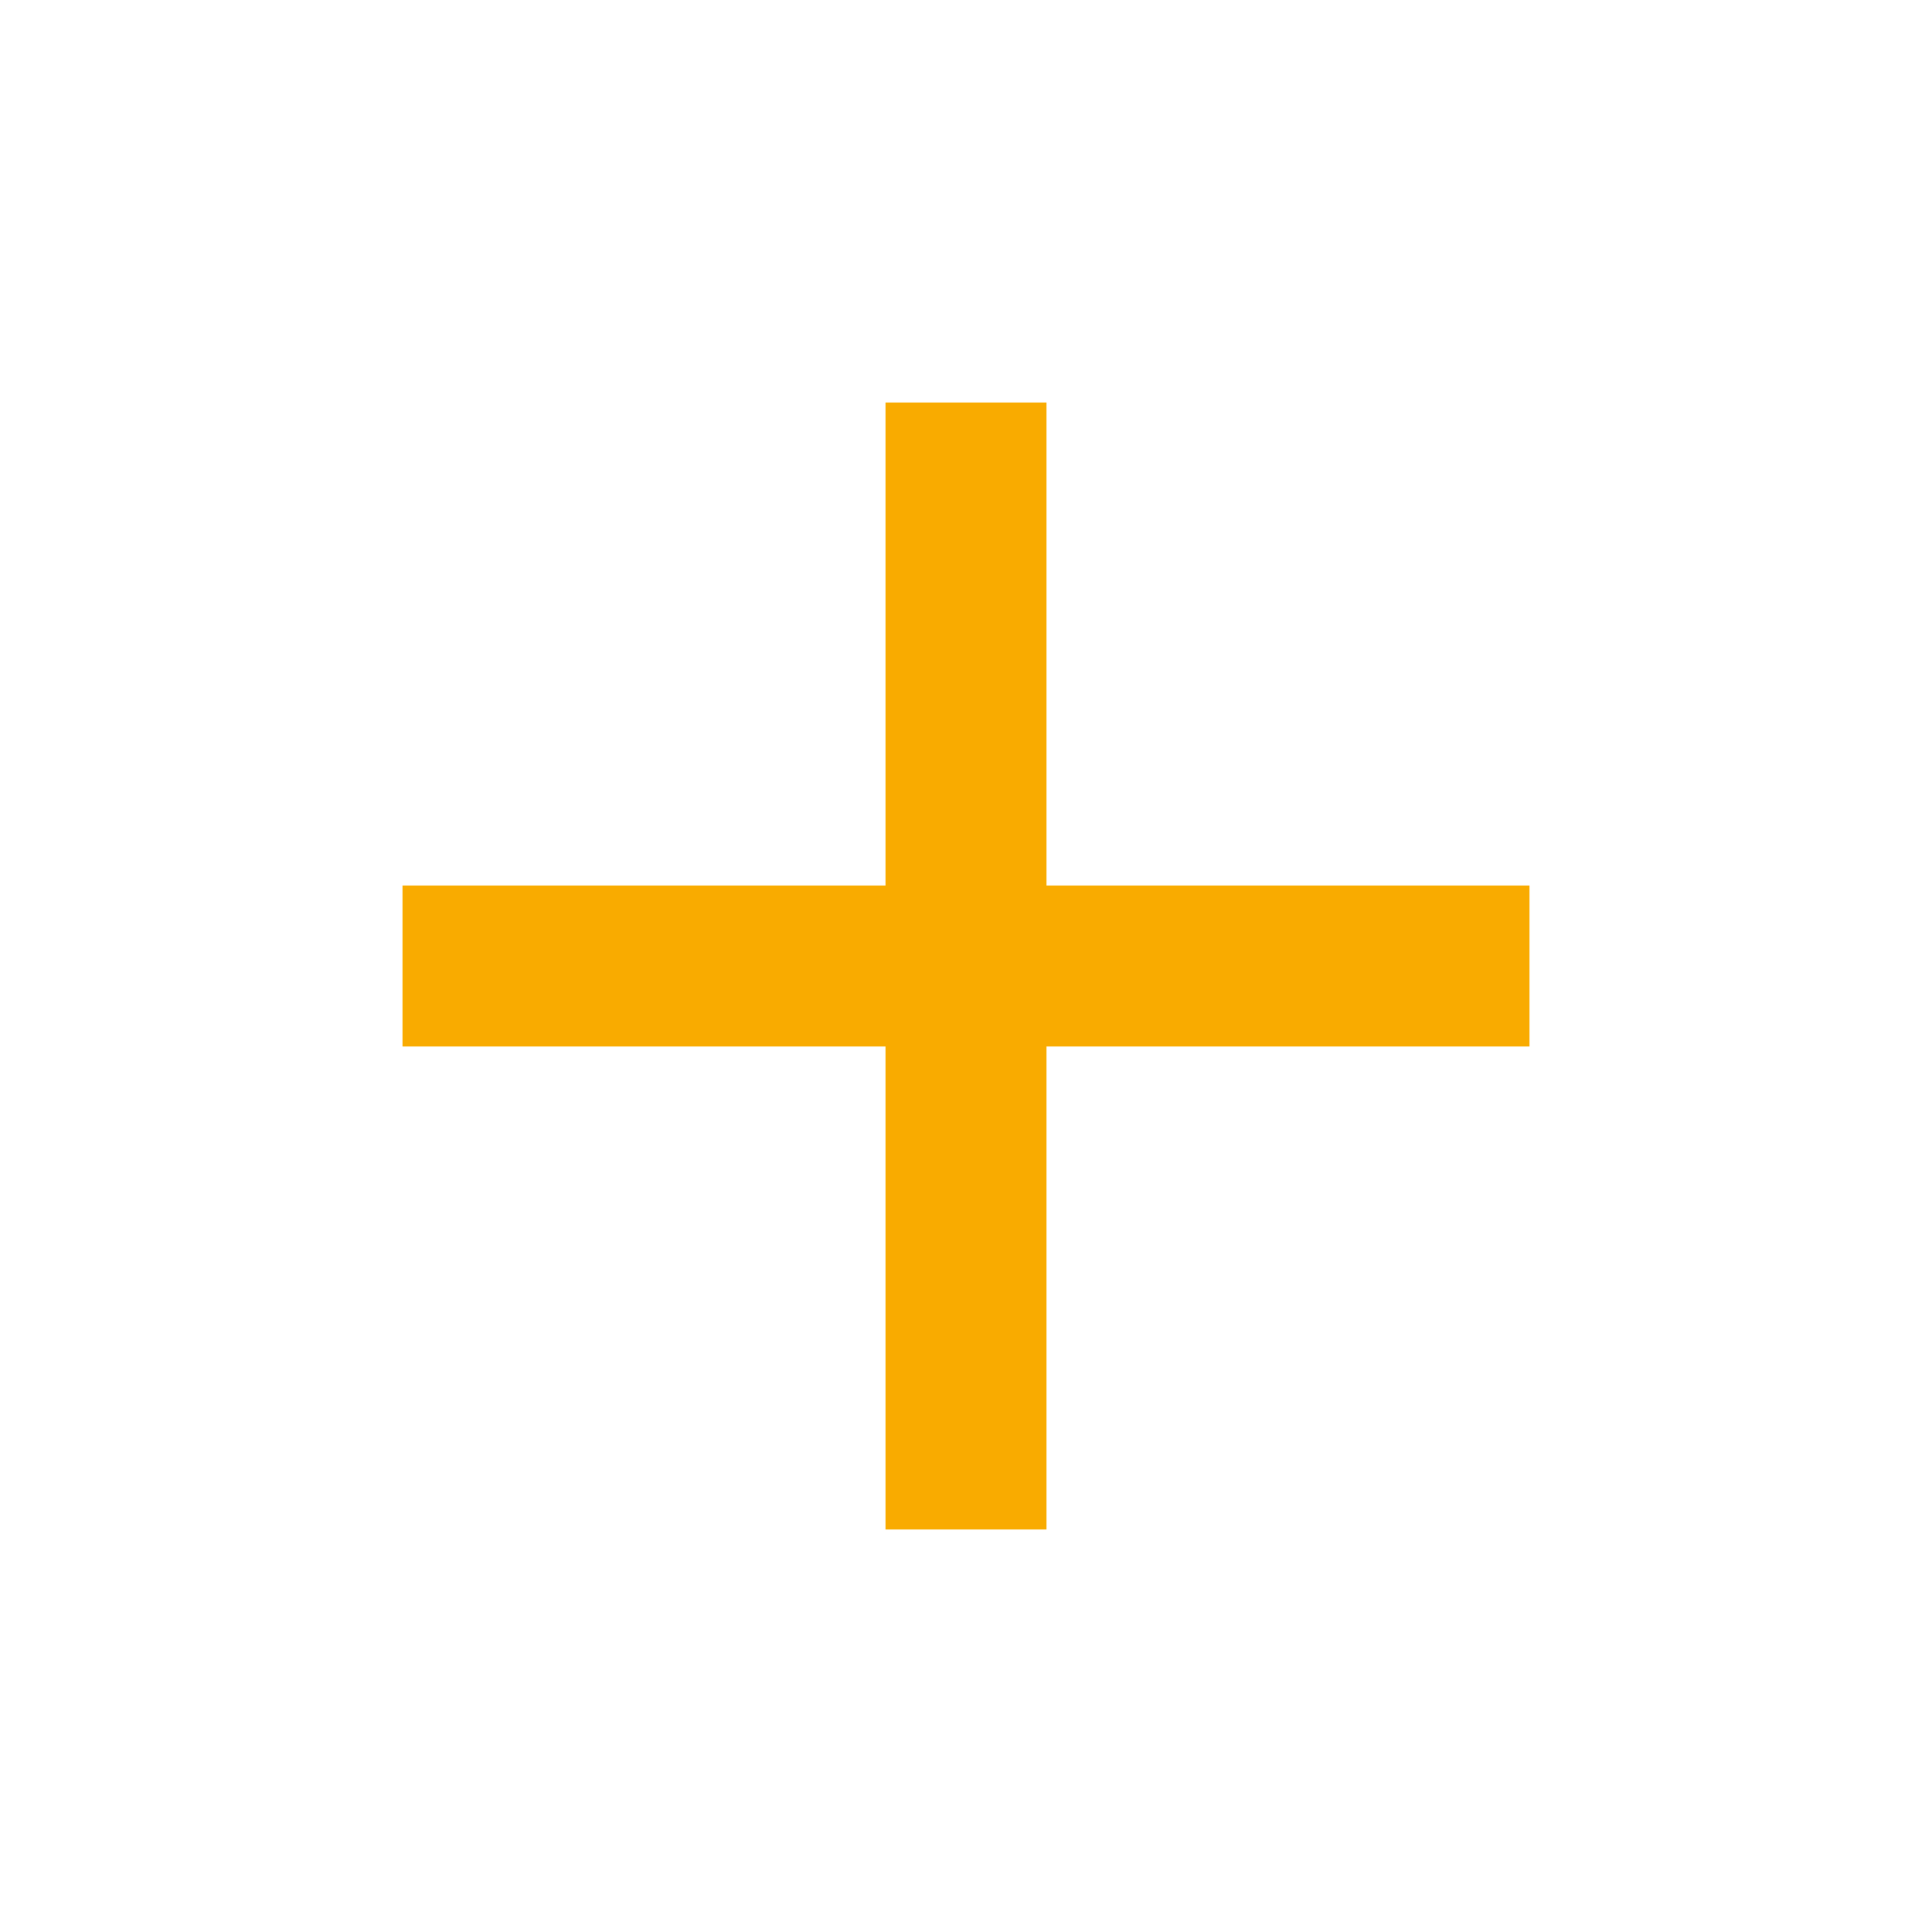
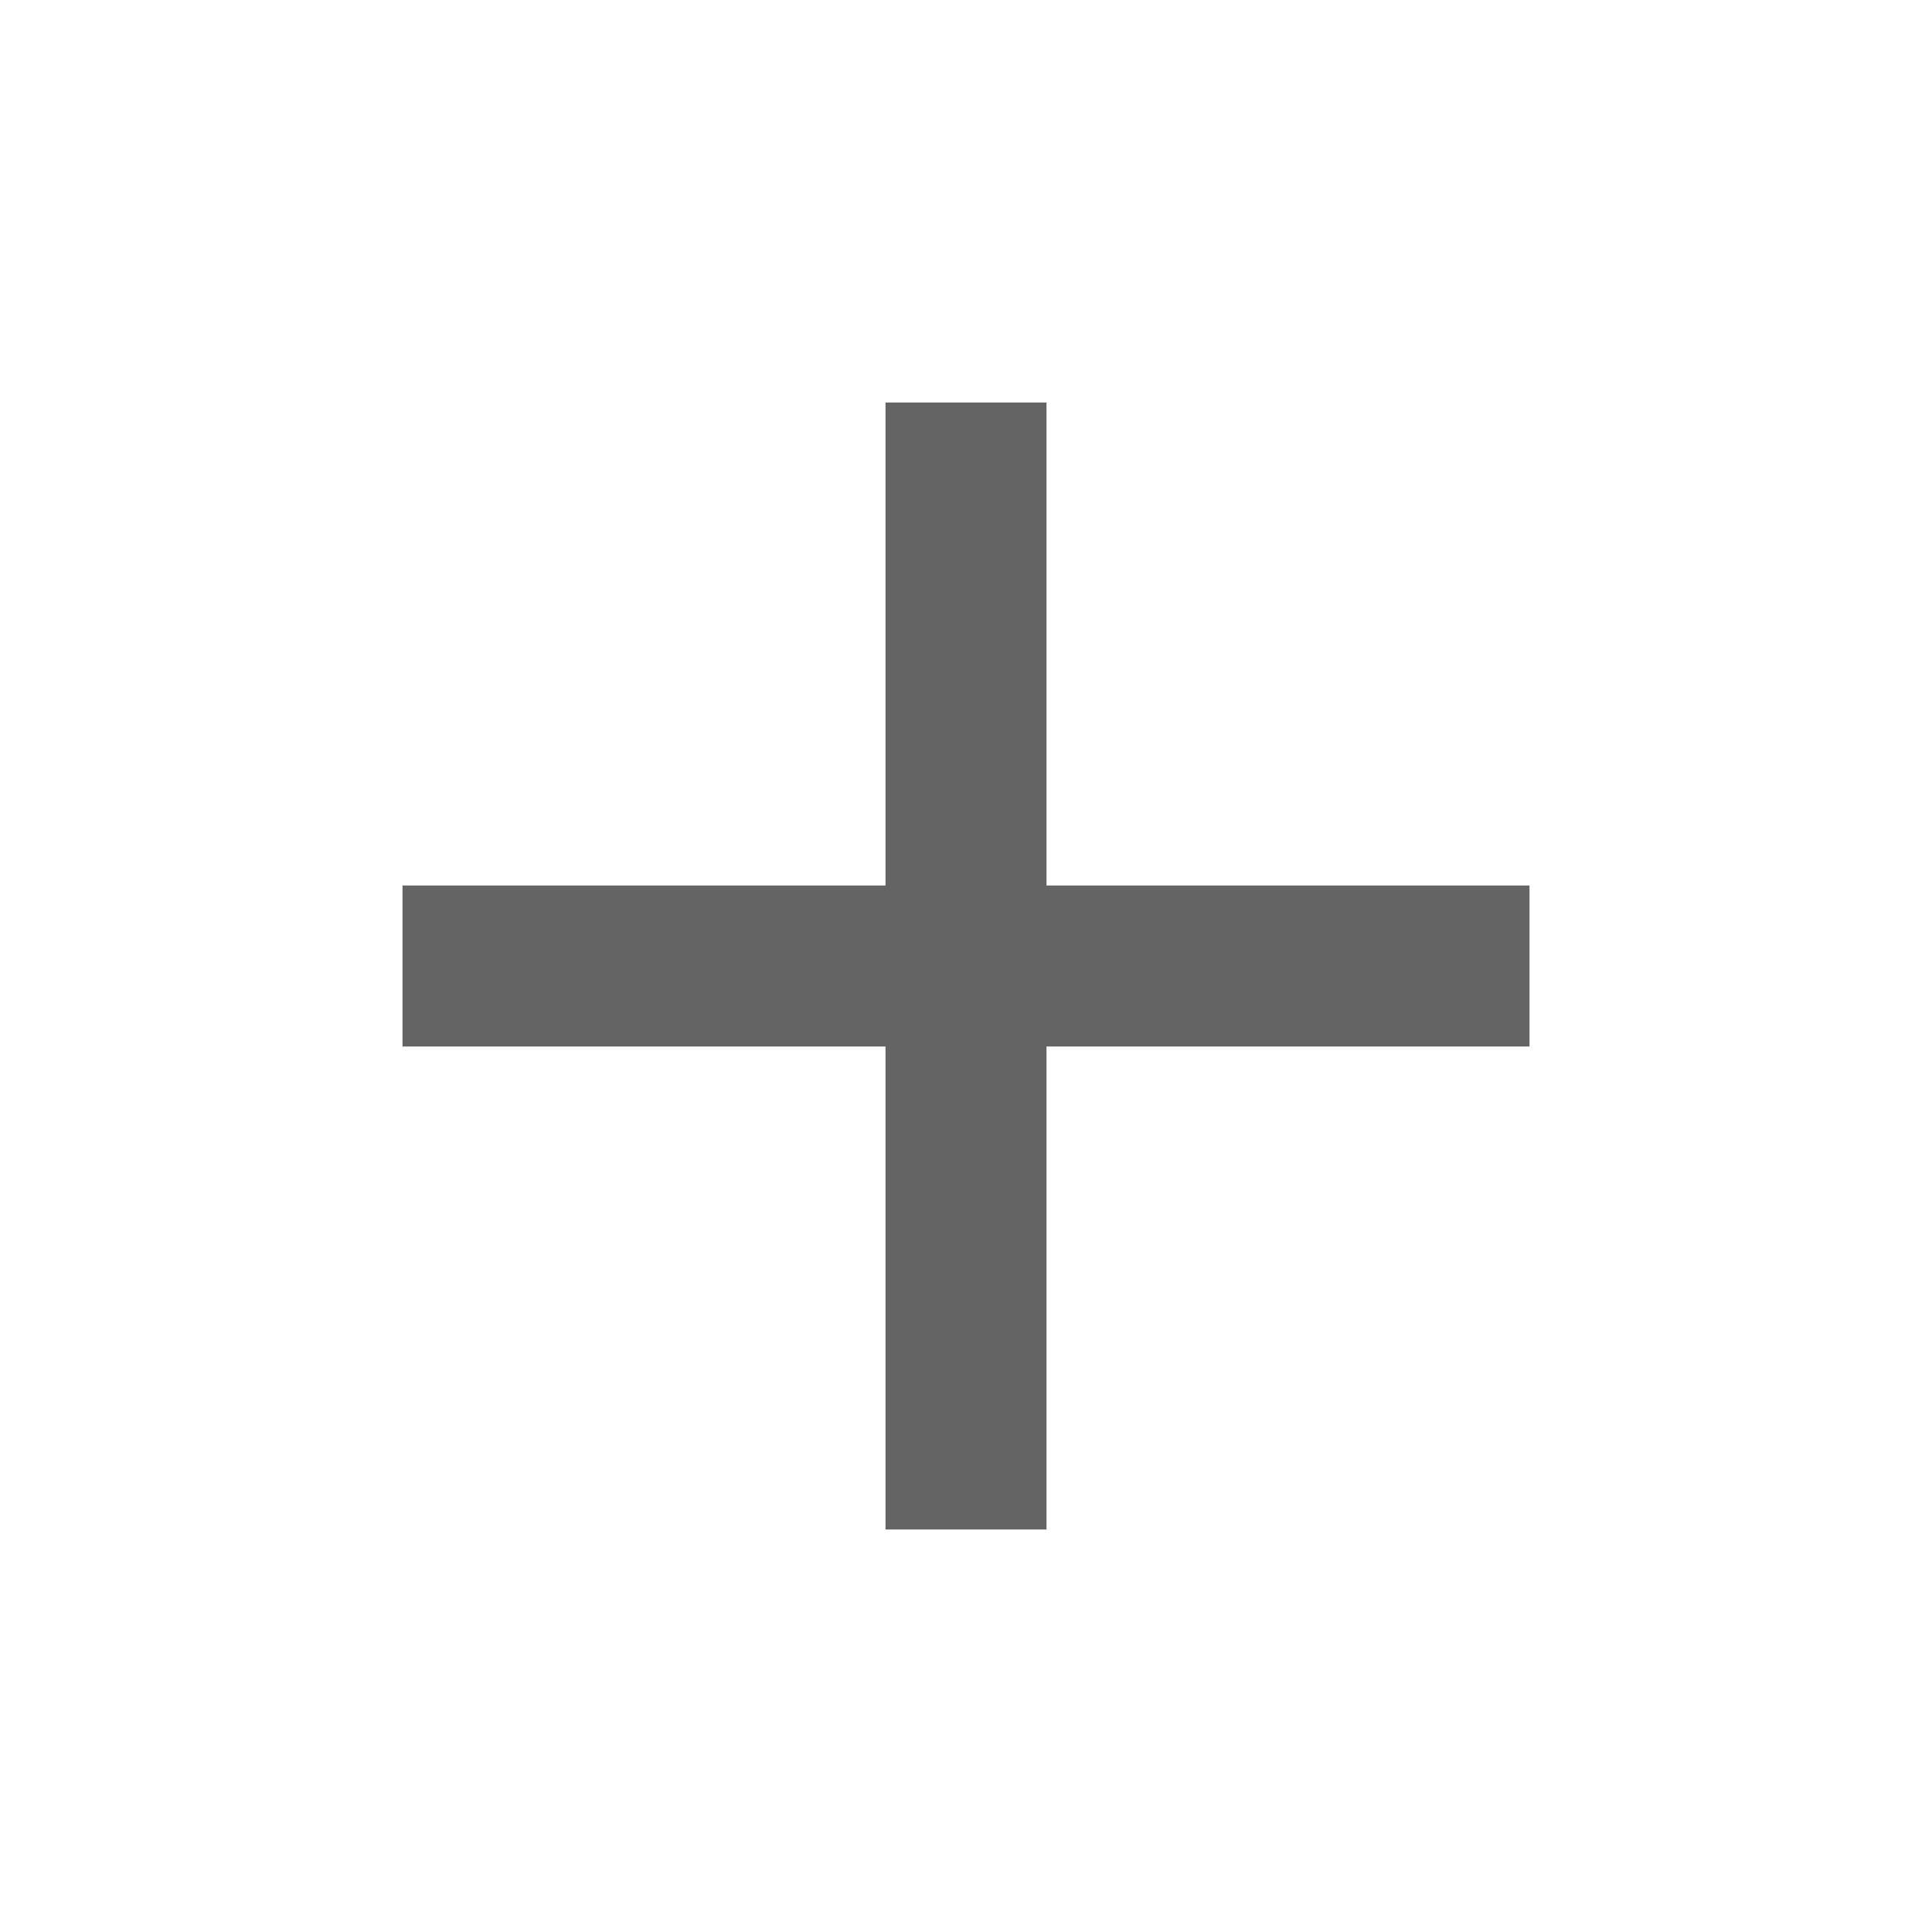
- <svg xmlns="http://www.w3.org/2000/svg" width="24px" fill="#F9AB00" viewBox="0 0 24 24" height="24px">
+ <svg xmlns="http://www.w3.org/2000/svg" width="24px" fill="#646464" viewBox="0 0 24 24" height="24px">
  <path d="m19 13h-6v6h-2v-6h-6v-2h6v-6h2v6h6v2z" />
  <path d="m0 0h24v24h-24z" fill="none" />
</svg>
